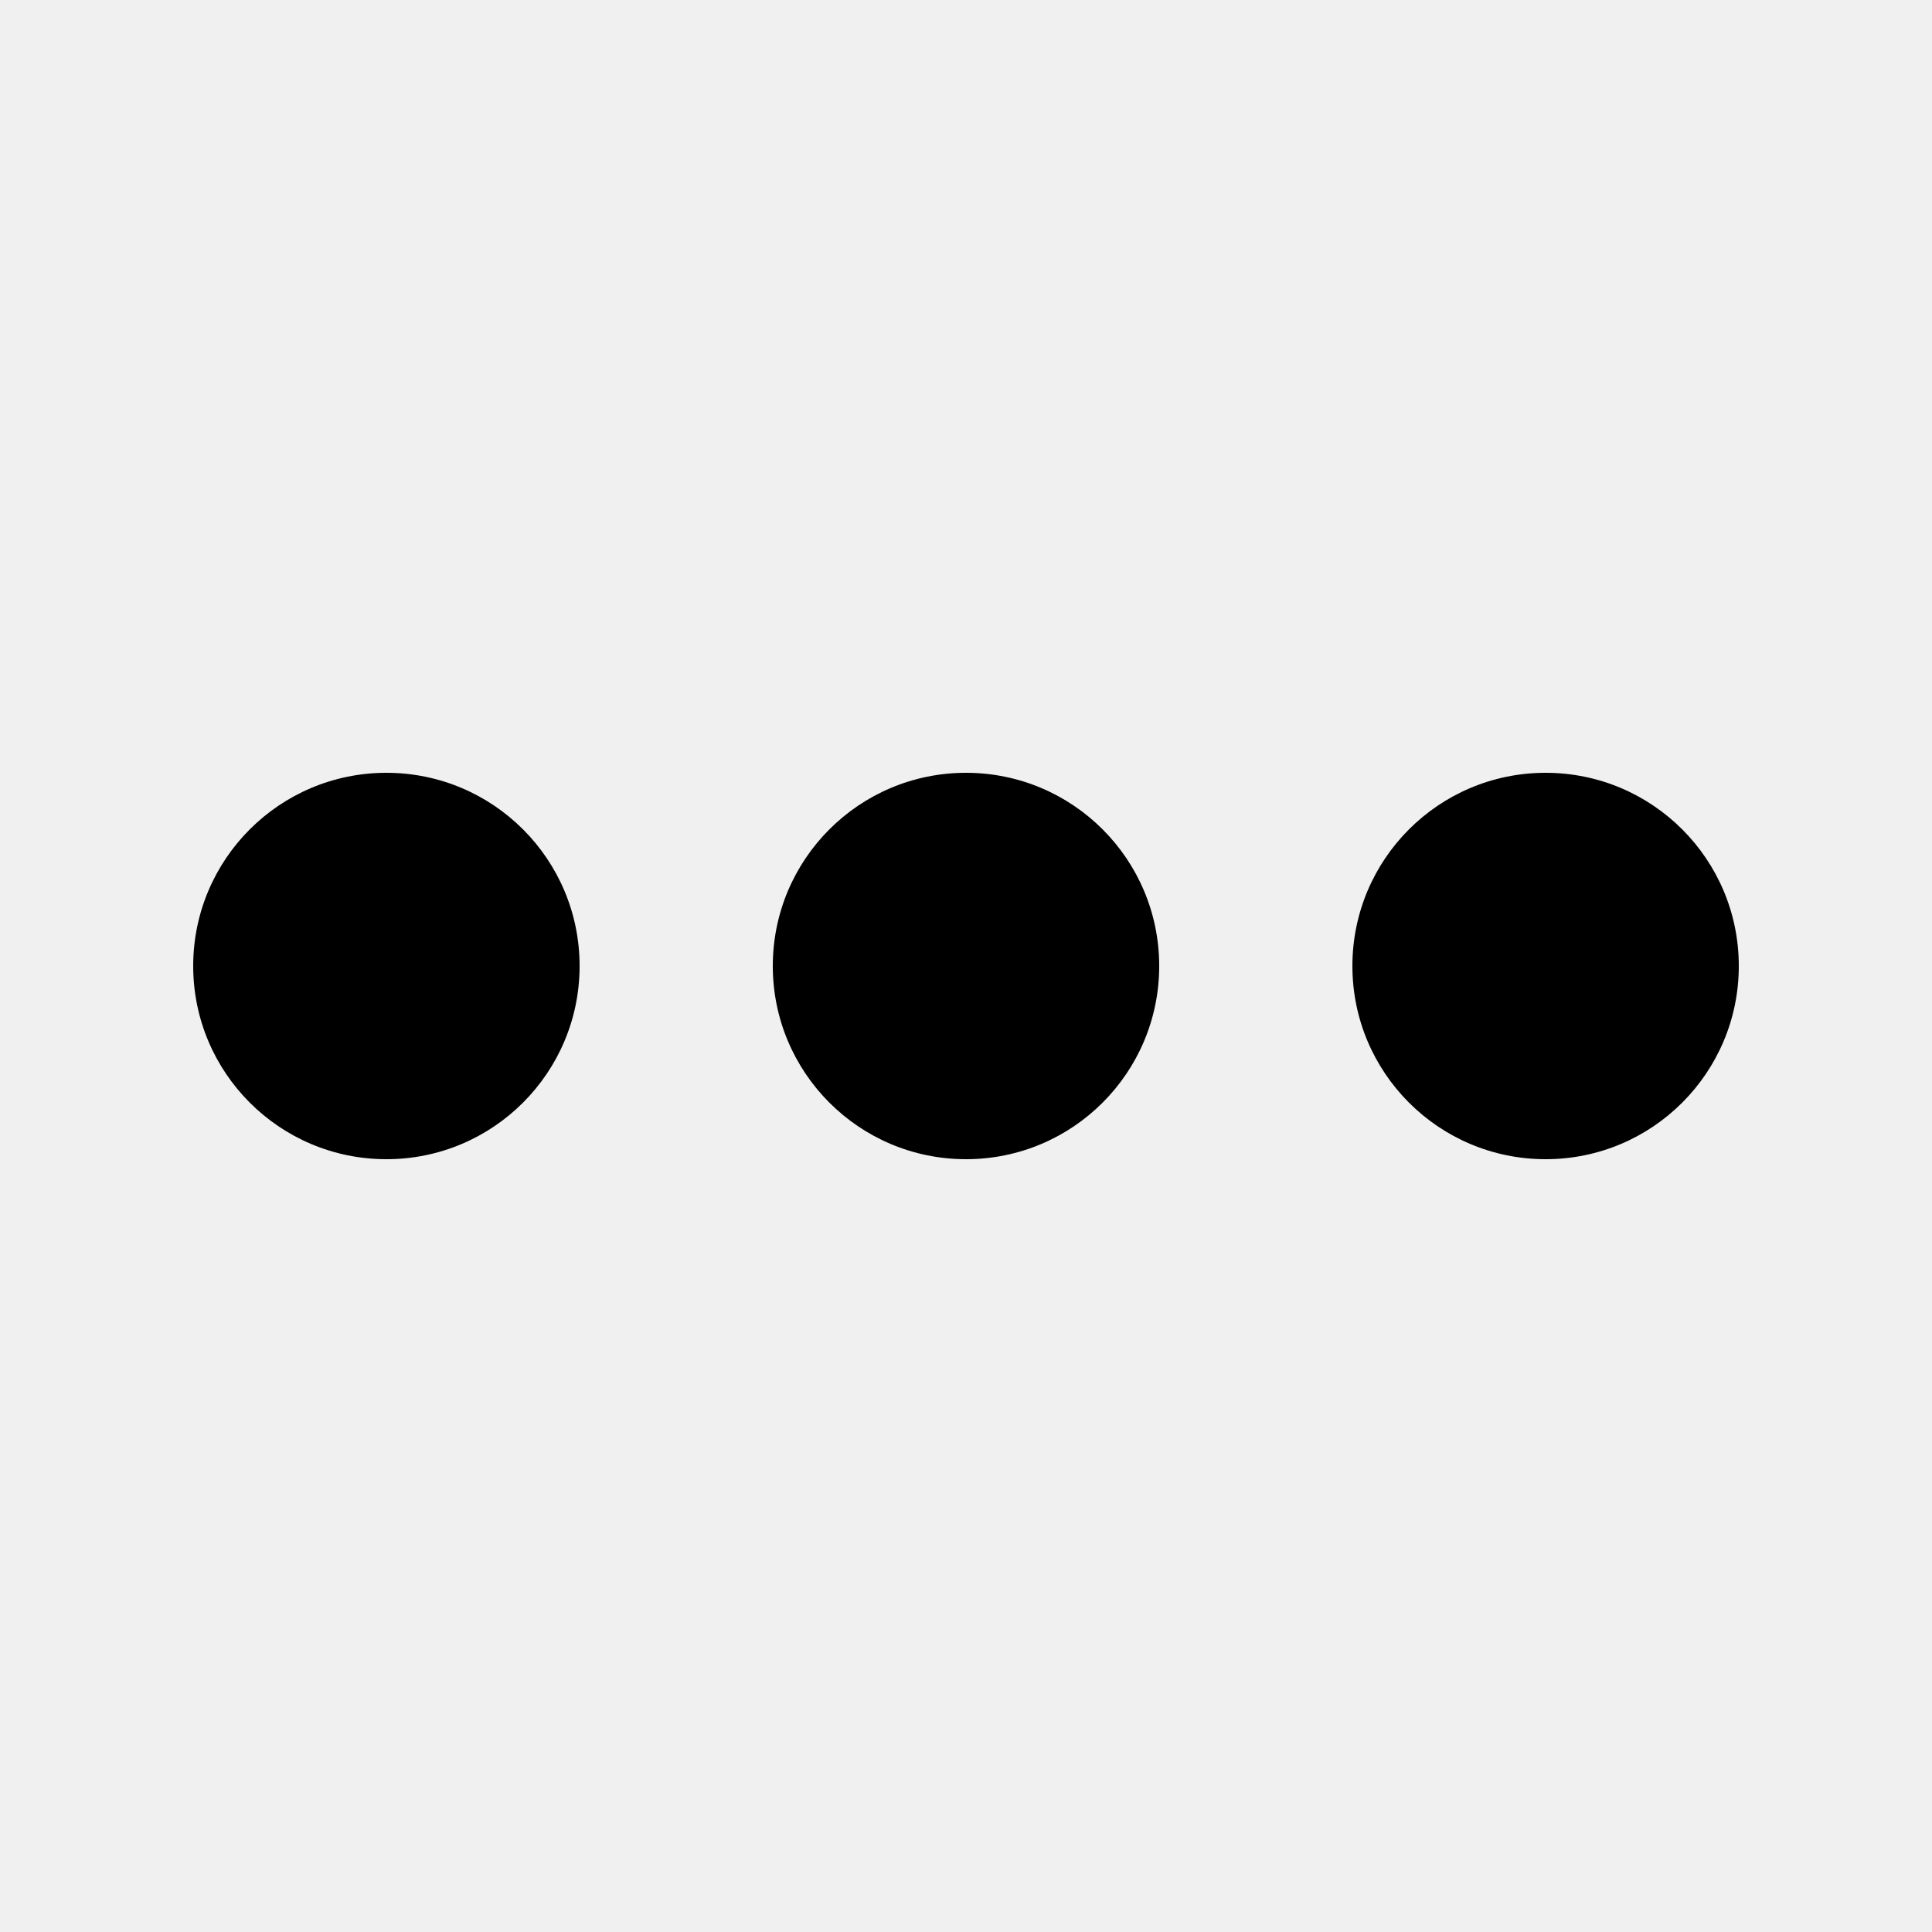
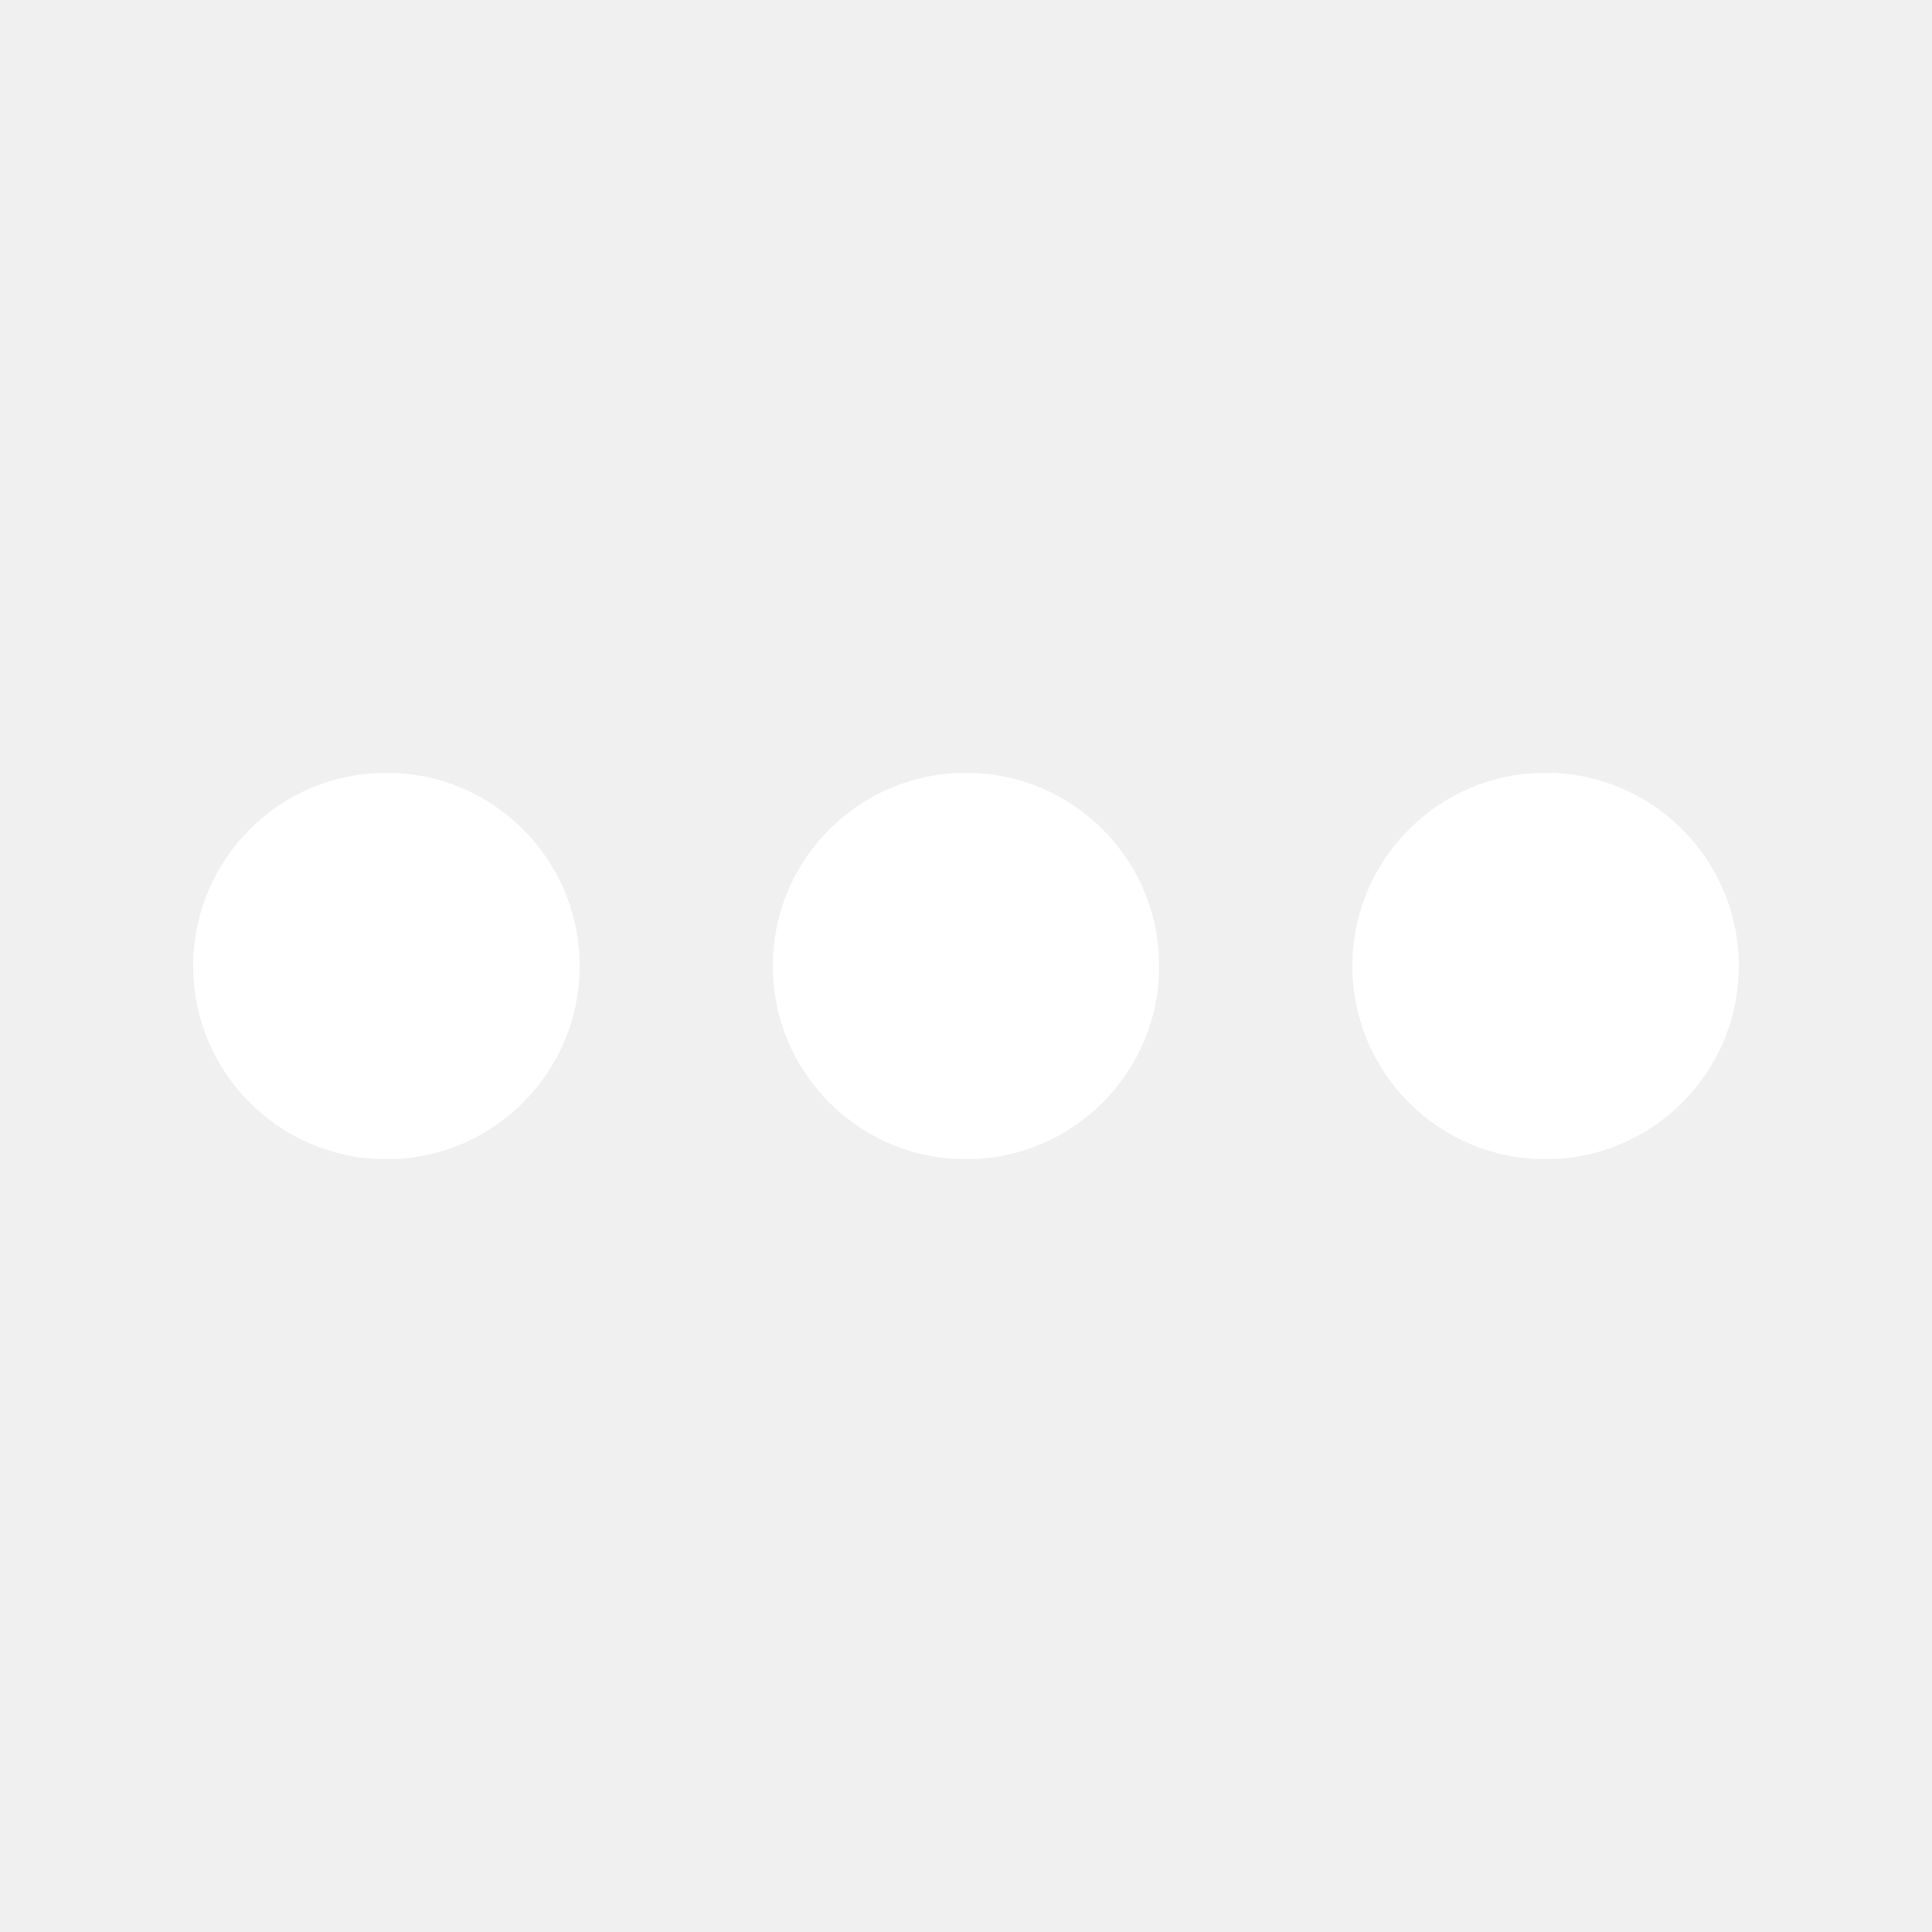
- <svg xmlns="http://www.w3.org/2000/svg" version="1.1" width="20" height="20" viewBox="0 0 20 20">
+ <svg xmlns="http://www.w3.org/2000/svg" version="1.1" fill="#fff" width="20" height="20" viewBox="0 0 20 20">
  <path d="M4 12c-1.105 0-2-0.895-2-2s0.895-2 2-2v0c1.105 0 2 0.895 2 2s-0.895 2-2 2v0zM10 12c-1.105 0-2-0.895-2-2s0.895-2 2-2v0c1.105 0 2 0.895 2 2s-0.895 2-2 2v0zM16 12c-1.105 0-2-0.895-2-2s0.895-2 2-2v0c1.105 0 2 0.895 2 2s-0.895 2-2 2v0z" />
</svg>
